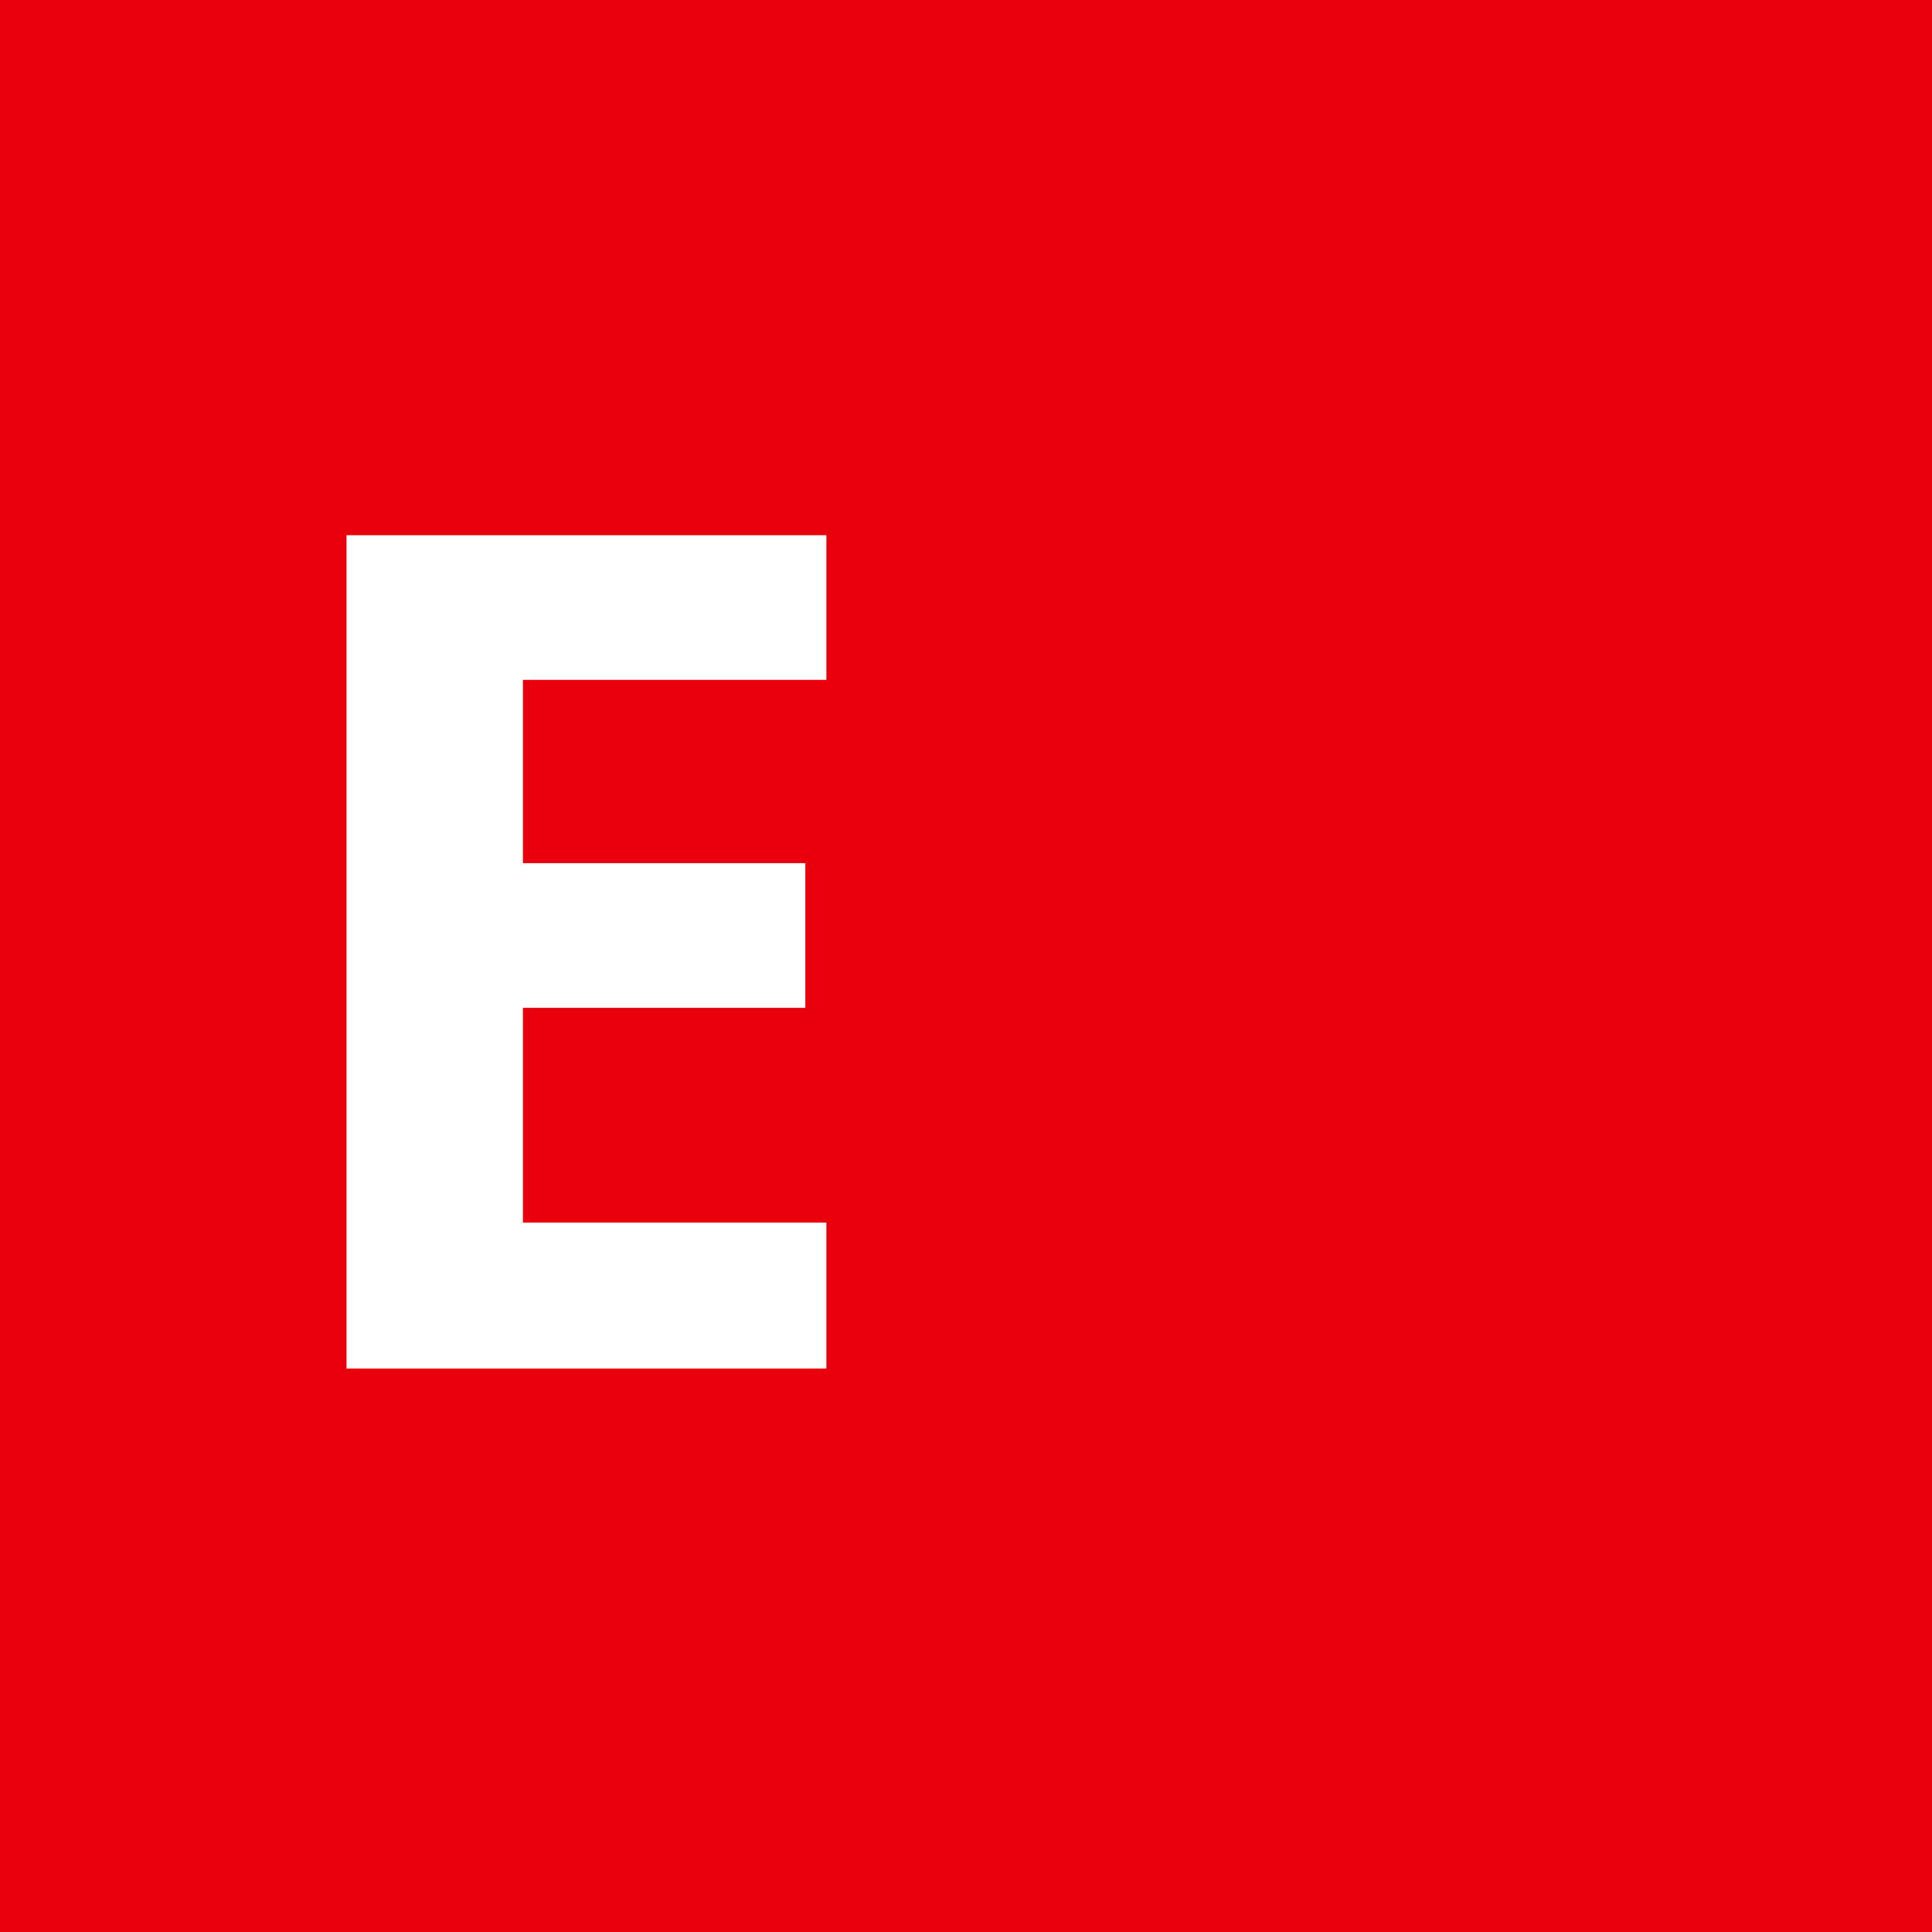
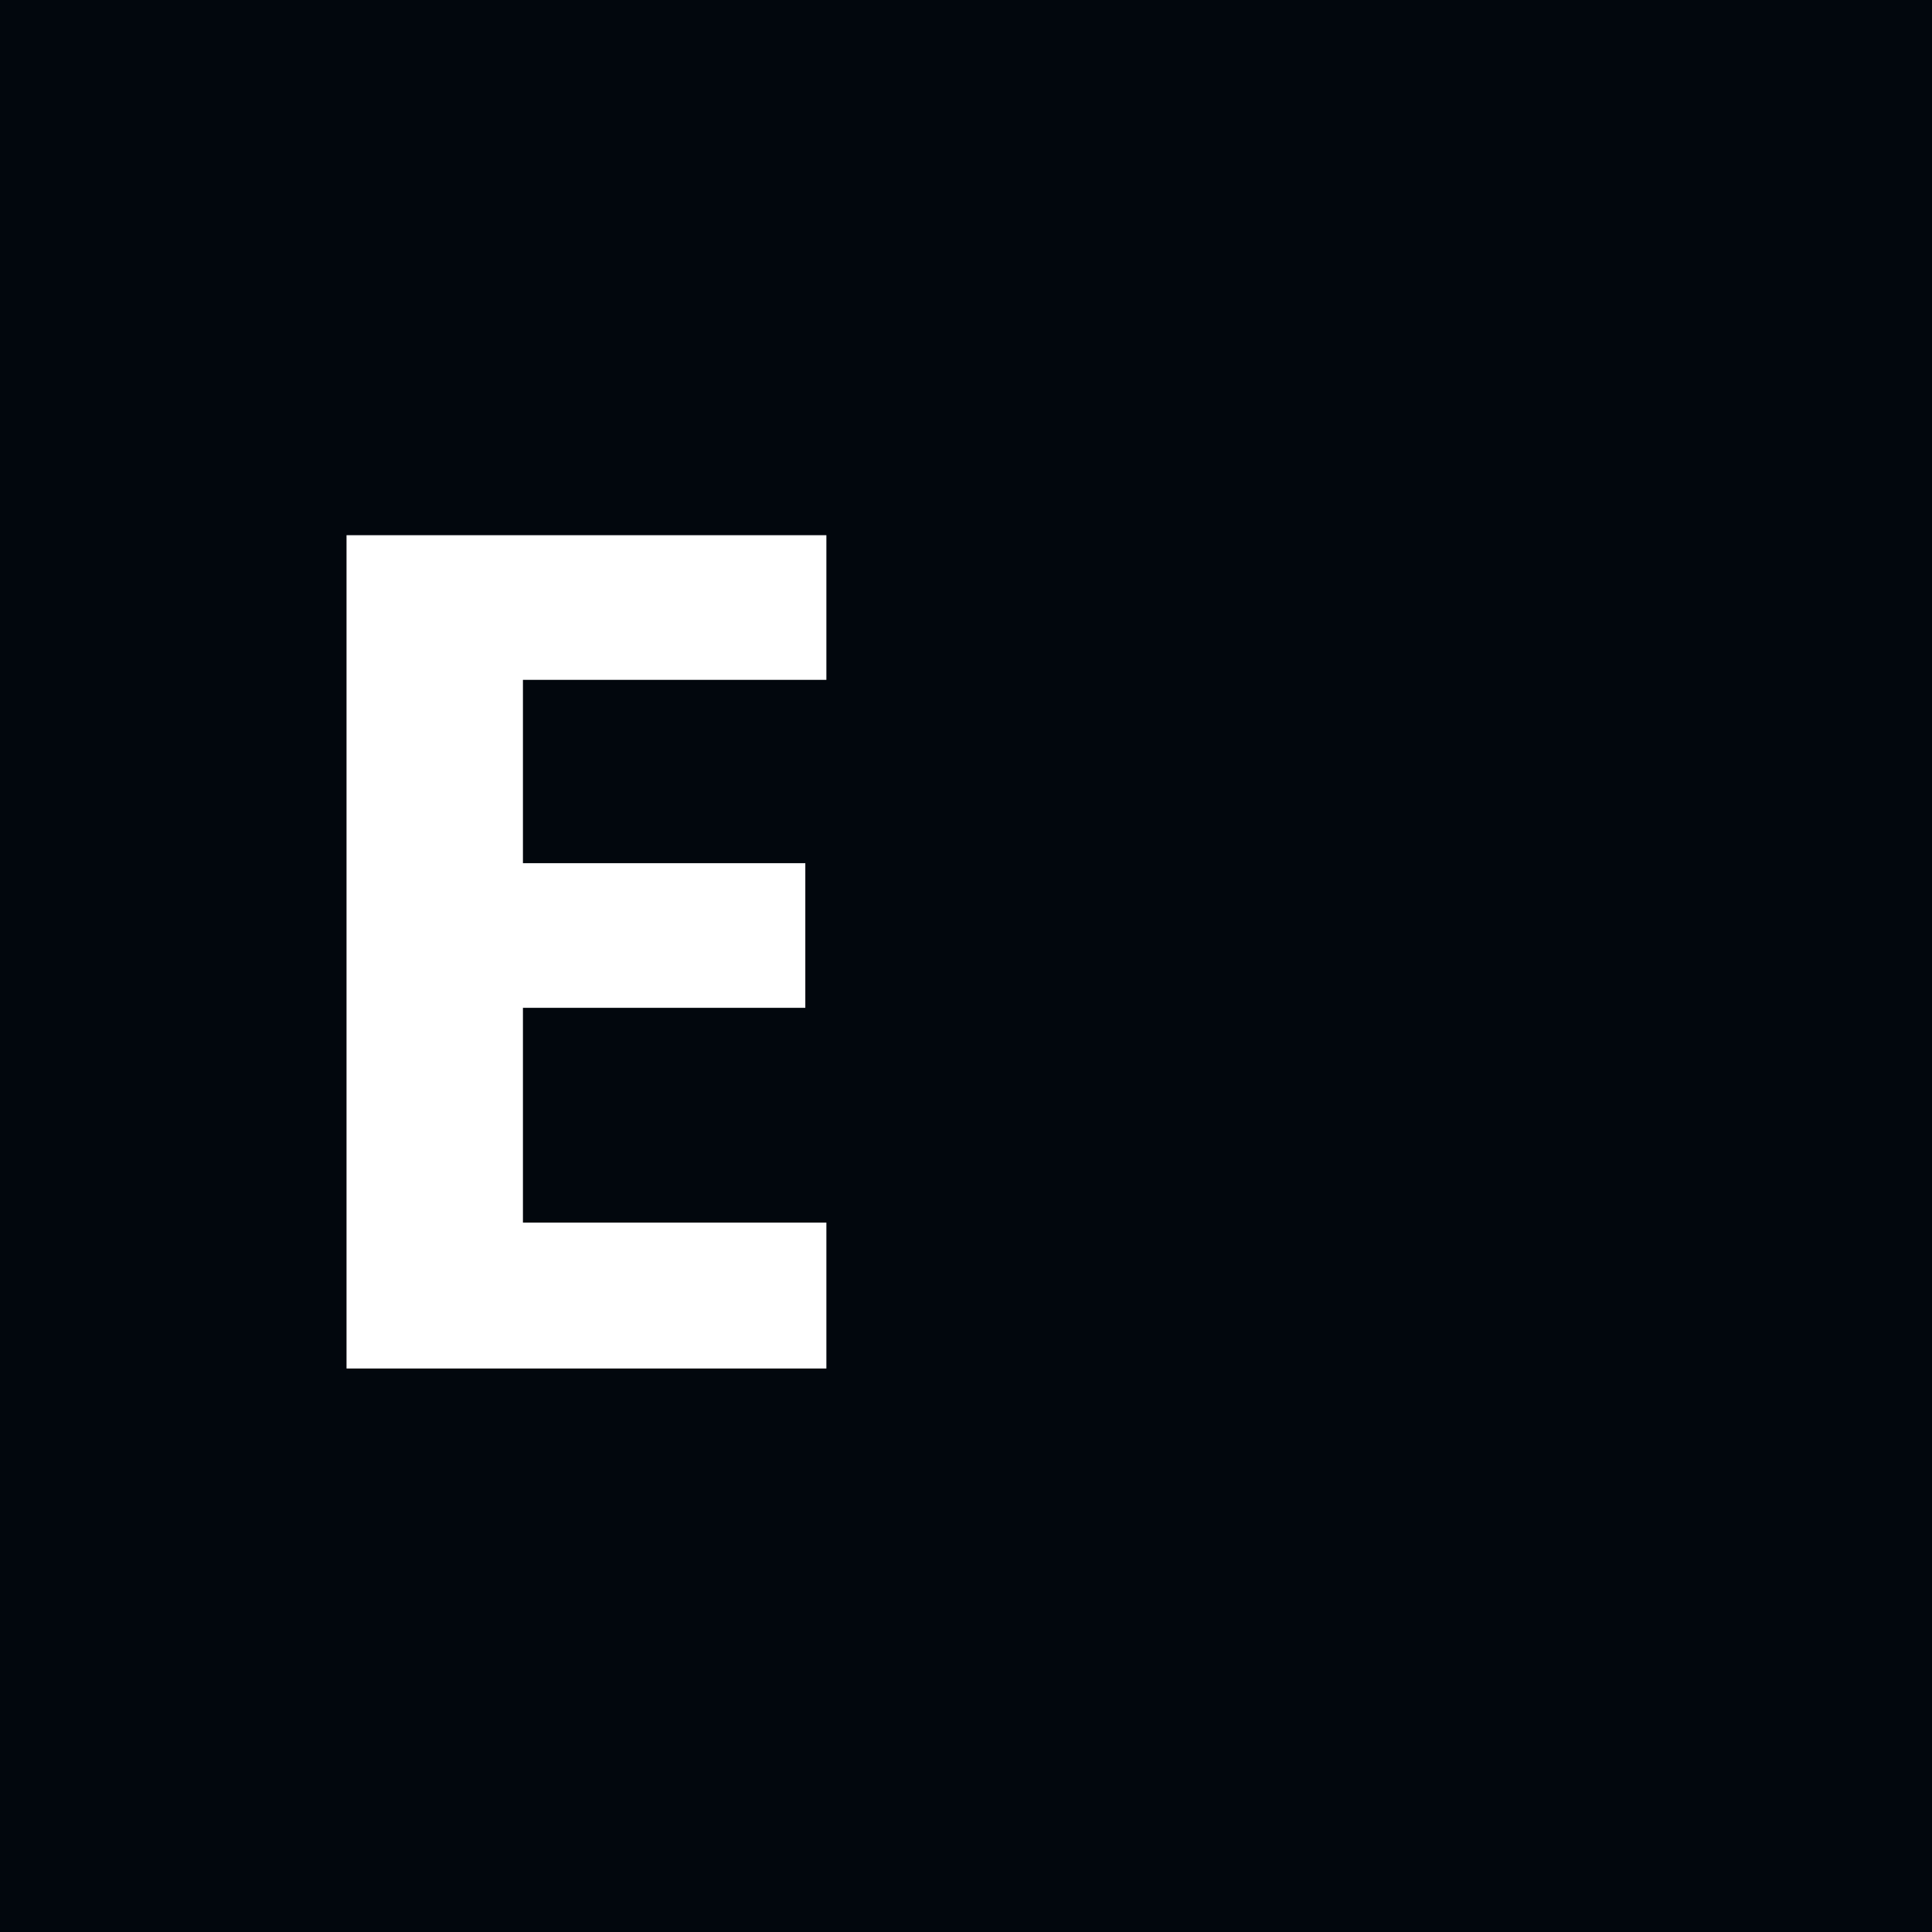
<svg xmlns="http://www.w3.org/2000/svg" viewBox="0 0 96 96">
-   <rect width="96" height="96" fill="#E8000D" />
+   <rect width="96" height="96" fill="#02070D" />
  <text x="12" y="68" font-family="sans-serif" font-size="58" font-weight="bold" fill="#ffffff">E</text>
</svg>
